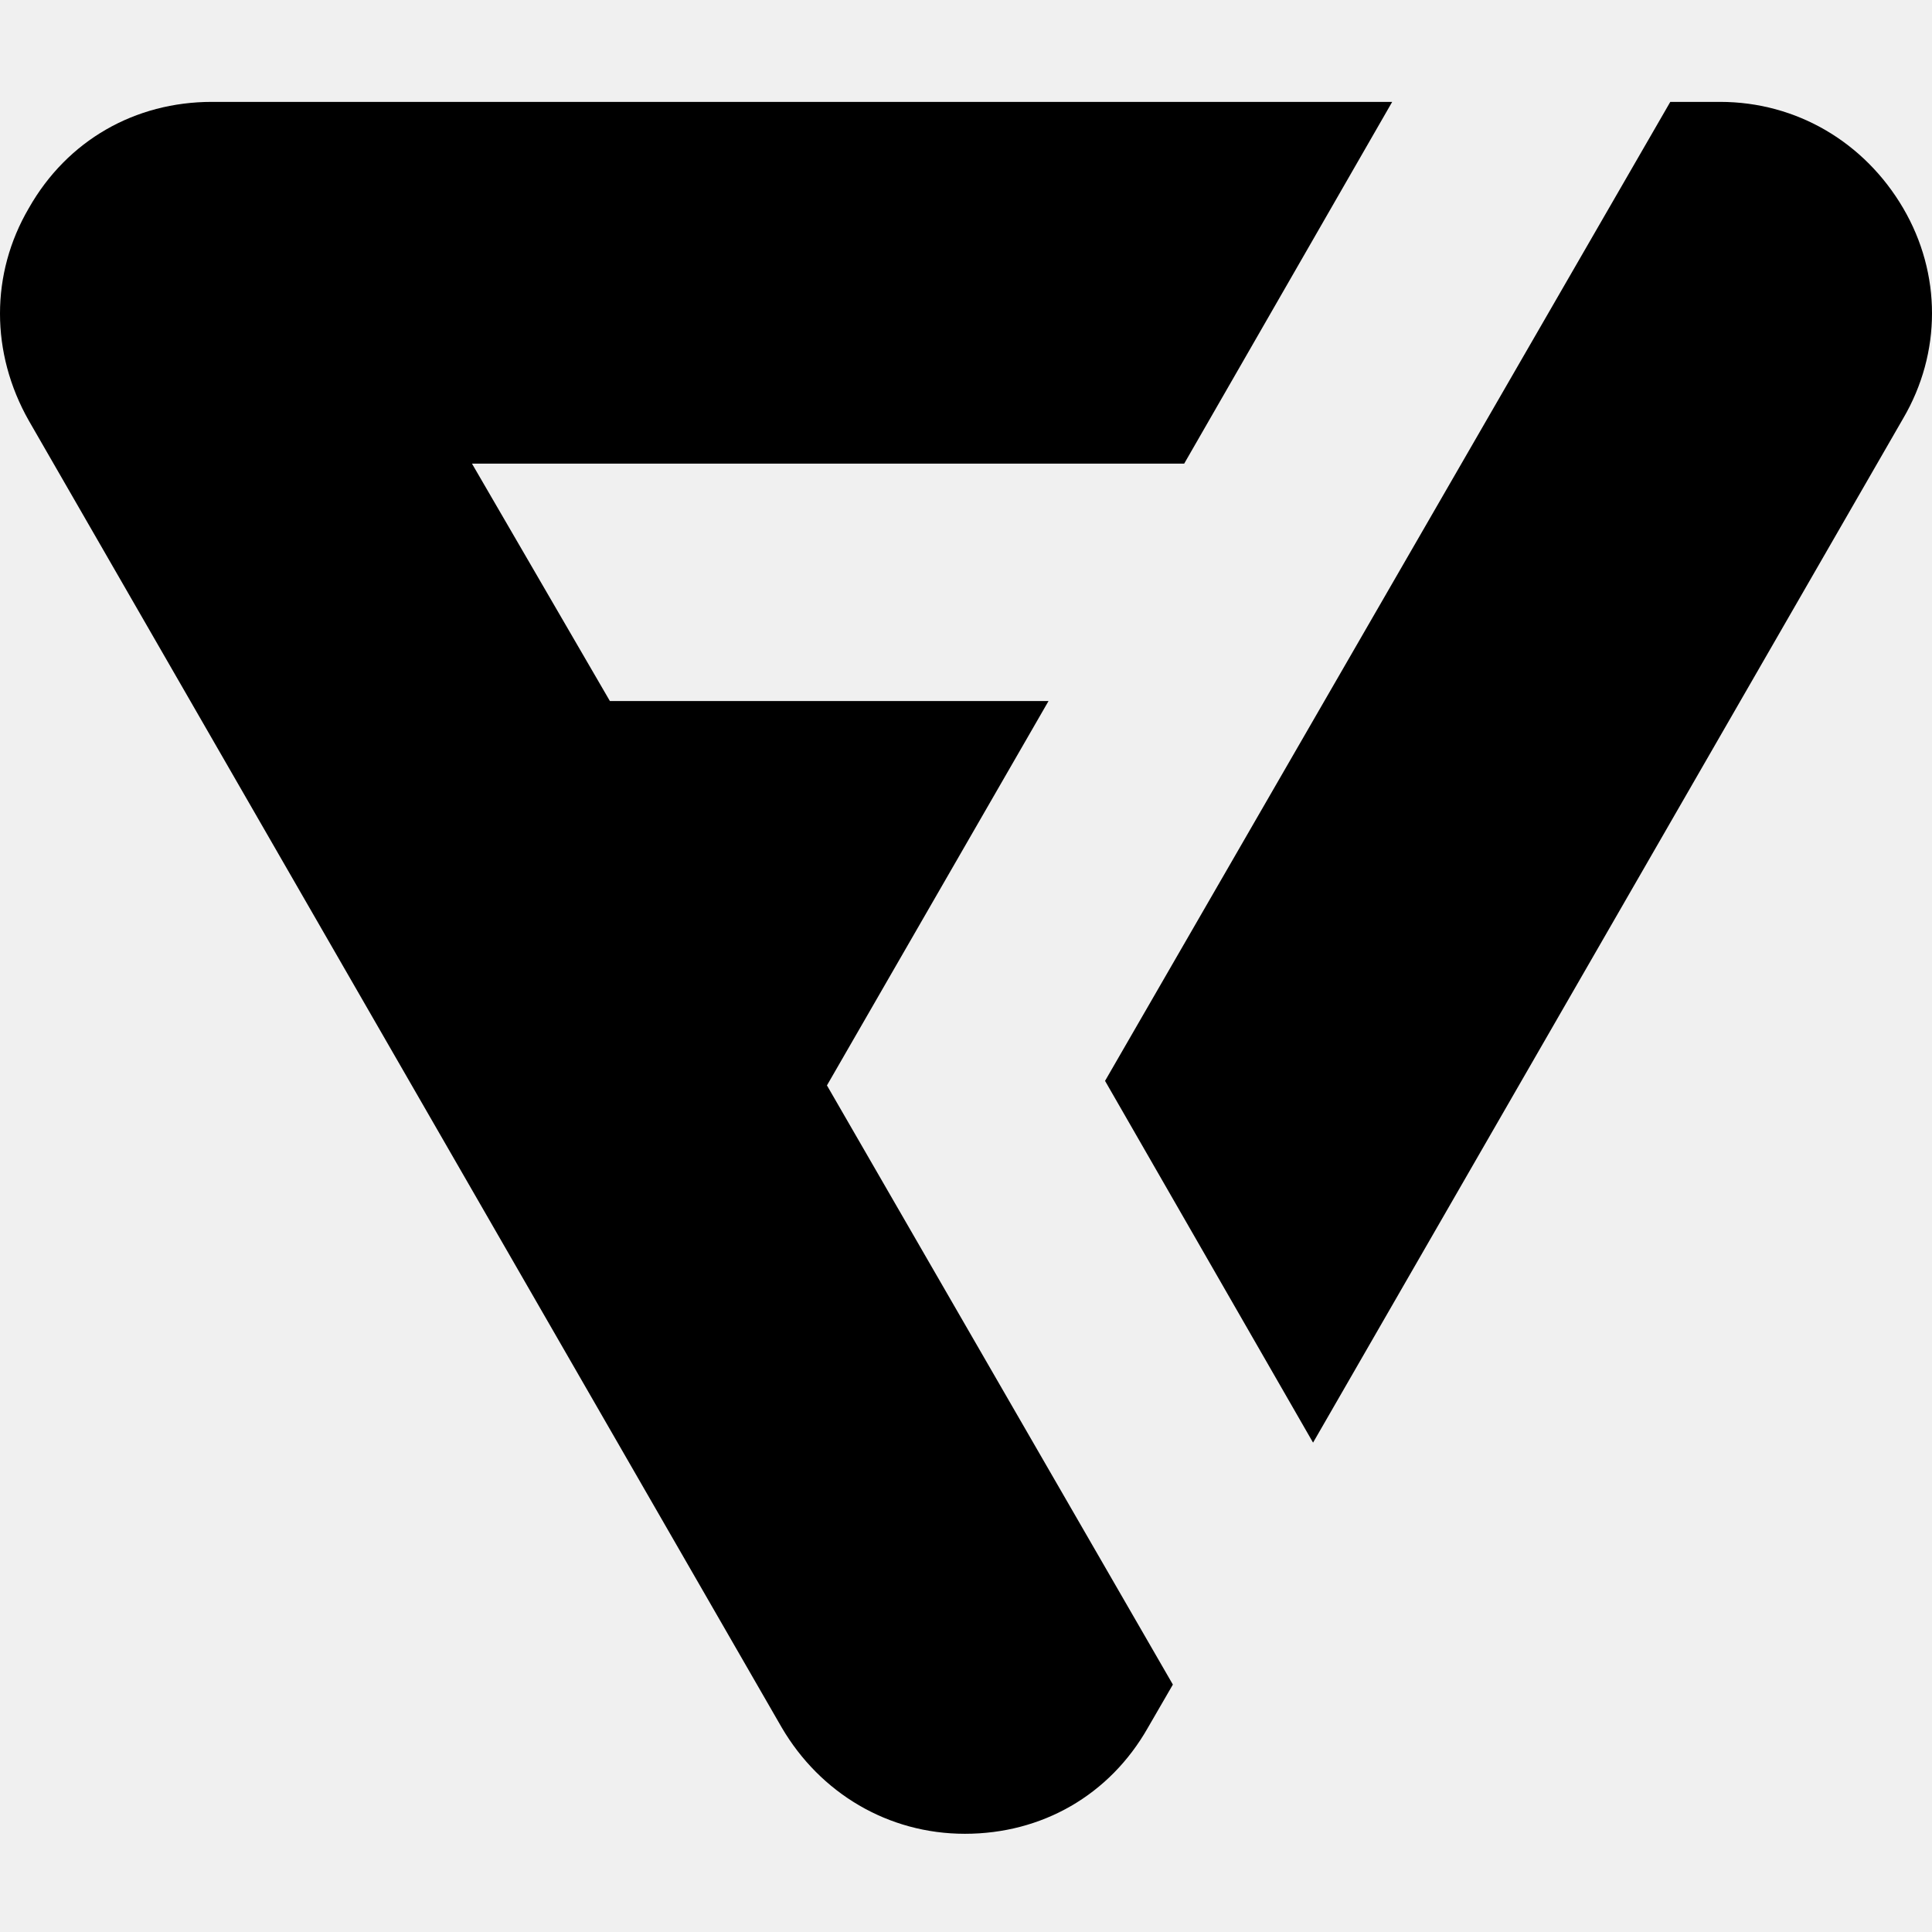
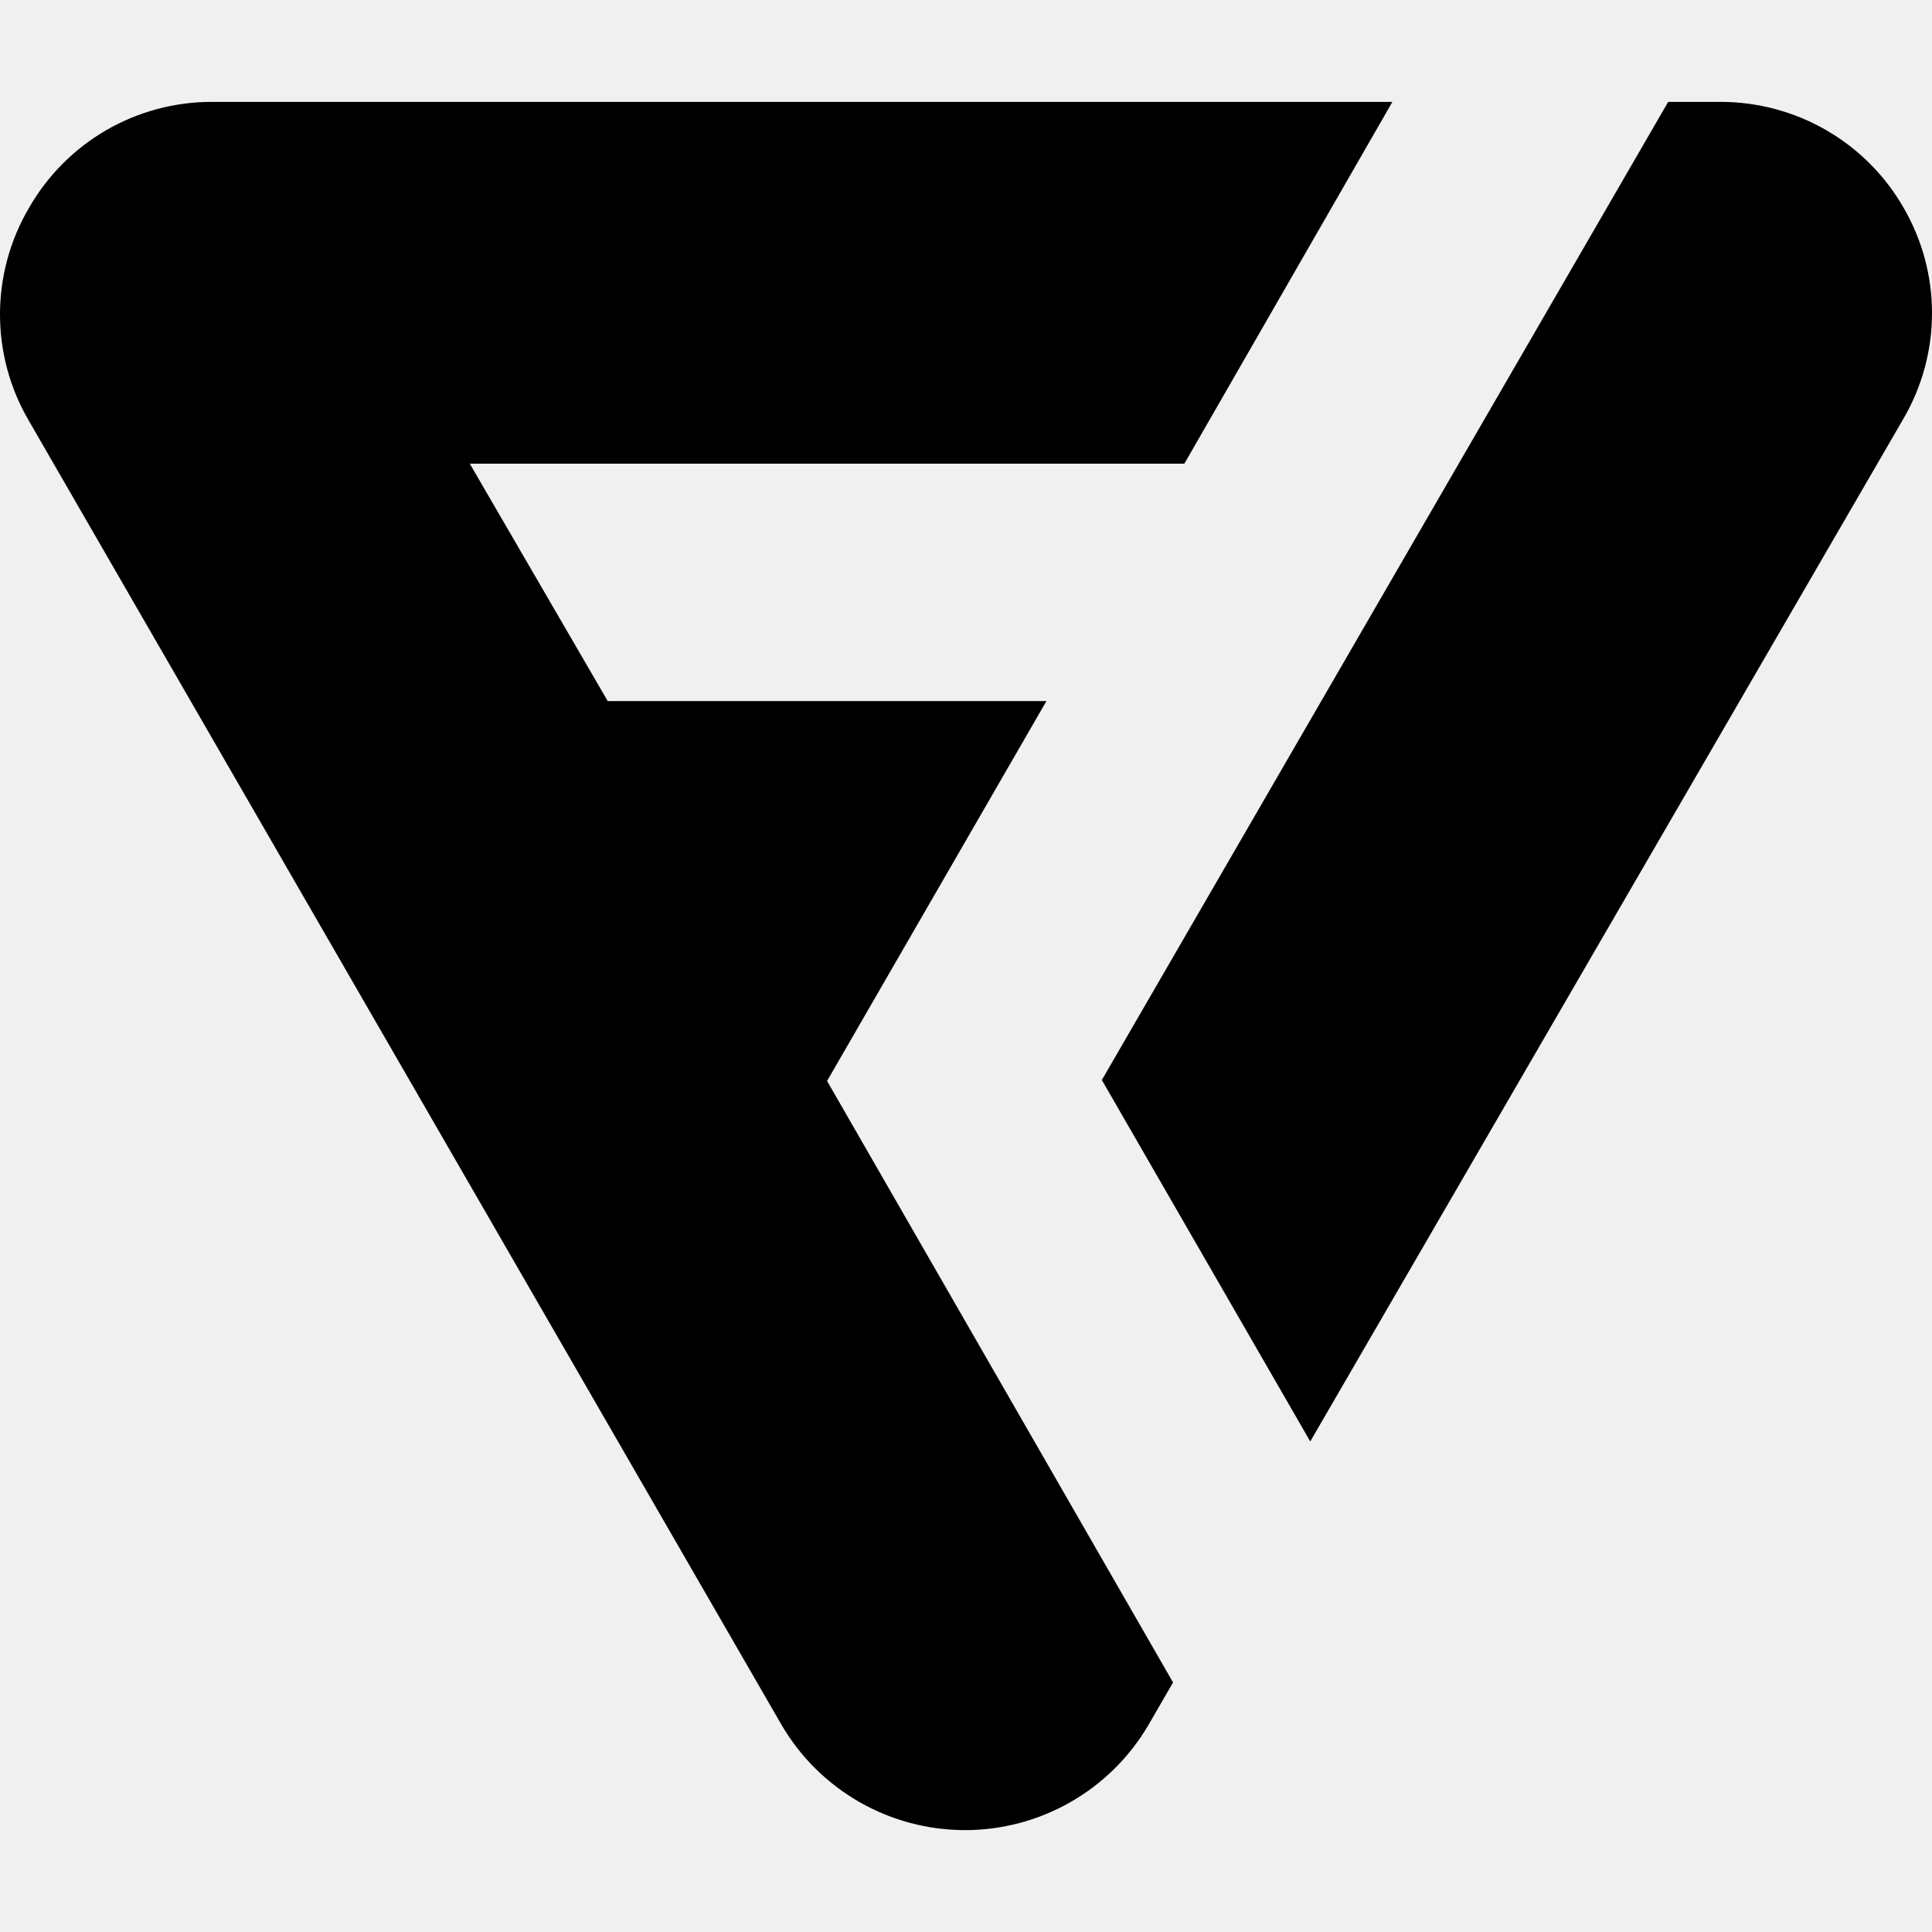
<svg xmlns="http://www.w3.org/2000/svg" width="512" height="512" viewBox="0 0 512 512" fill="none">
-   <g clip-path="url(#clip0)">
-     <path d="M277.87 185.783H161.629L125.079 122.869H313.821L368.946 27H56.173C35.801 27 17.826 37.186 7.64 55.161C-2.547 72.538 -2.547 93.509 7.64 111.484L207.167 457.811C217.353 475.187 235.328 485.973 255.7 485.973C276.072 485.973 294.048 475.786 304.234 457.811L310.825 446.427L219.15 287.644L277.87 185.783Z" fill="black" />
-     <path d="M504.361 55.161C494.174 37.785 476.199 27 455.827 27H442.645L292.85 286.445L347.974 382.314L504.361 110.885C514.547 93.509 514.547 72.538 504.361 55.161Z" fill="black" />
-   </g>
-   <defs>
-     <clipPath id="clip0">
-       <rect width="512" height="512" fill="white" />
-     </clipPath>
-   </defs>
+   <path d="M277.312 185.798H161.054L124.498 122.878H313.867L369 27H56.182C46.322 26.982 36.635 29.579 28.107 34.527C19.58 39.475 12.518 46.596 7.641 55.164C2.637 63.707 0 73.428 0 83.329C0 93.229 2.637 102.95 7.641 111.493L207.197 457.253C212.173 465.703 219.269 472.707 227.782 477.574C236.296 482.44 245.932 485 255.738 485C265.544 485 275.181 482.44 283.694 477.574C292.208 472.707 299.303 465.703 304.279 457.253L310.871 445.868L219.183 286.47L277.312 185.798Z" fill="black" />
+   <path d="M504.52 55.137C499.635 46.577 492.56 39.462 484.017 34.52C475.474 29.576 465.769 26.982 455.893 27H442.085L292 286.216L347.231 382L504.52 110.811C509.42 102.348 512 92.747 512 82.974C512 73.201 509.42 63.6 504.52 55.137V55.137Z" fill="black" />
</svg>
